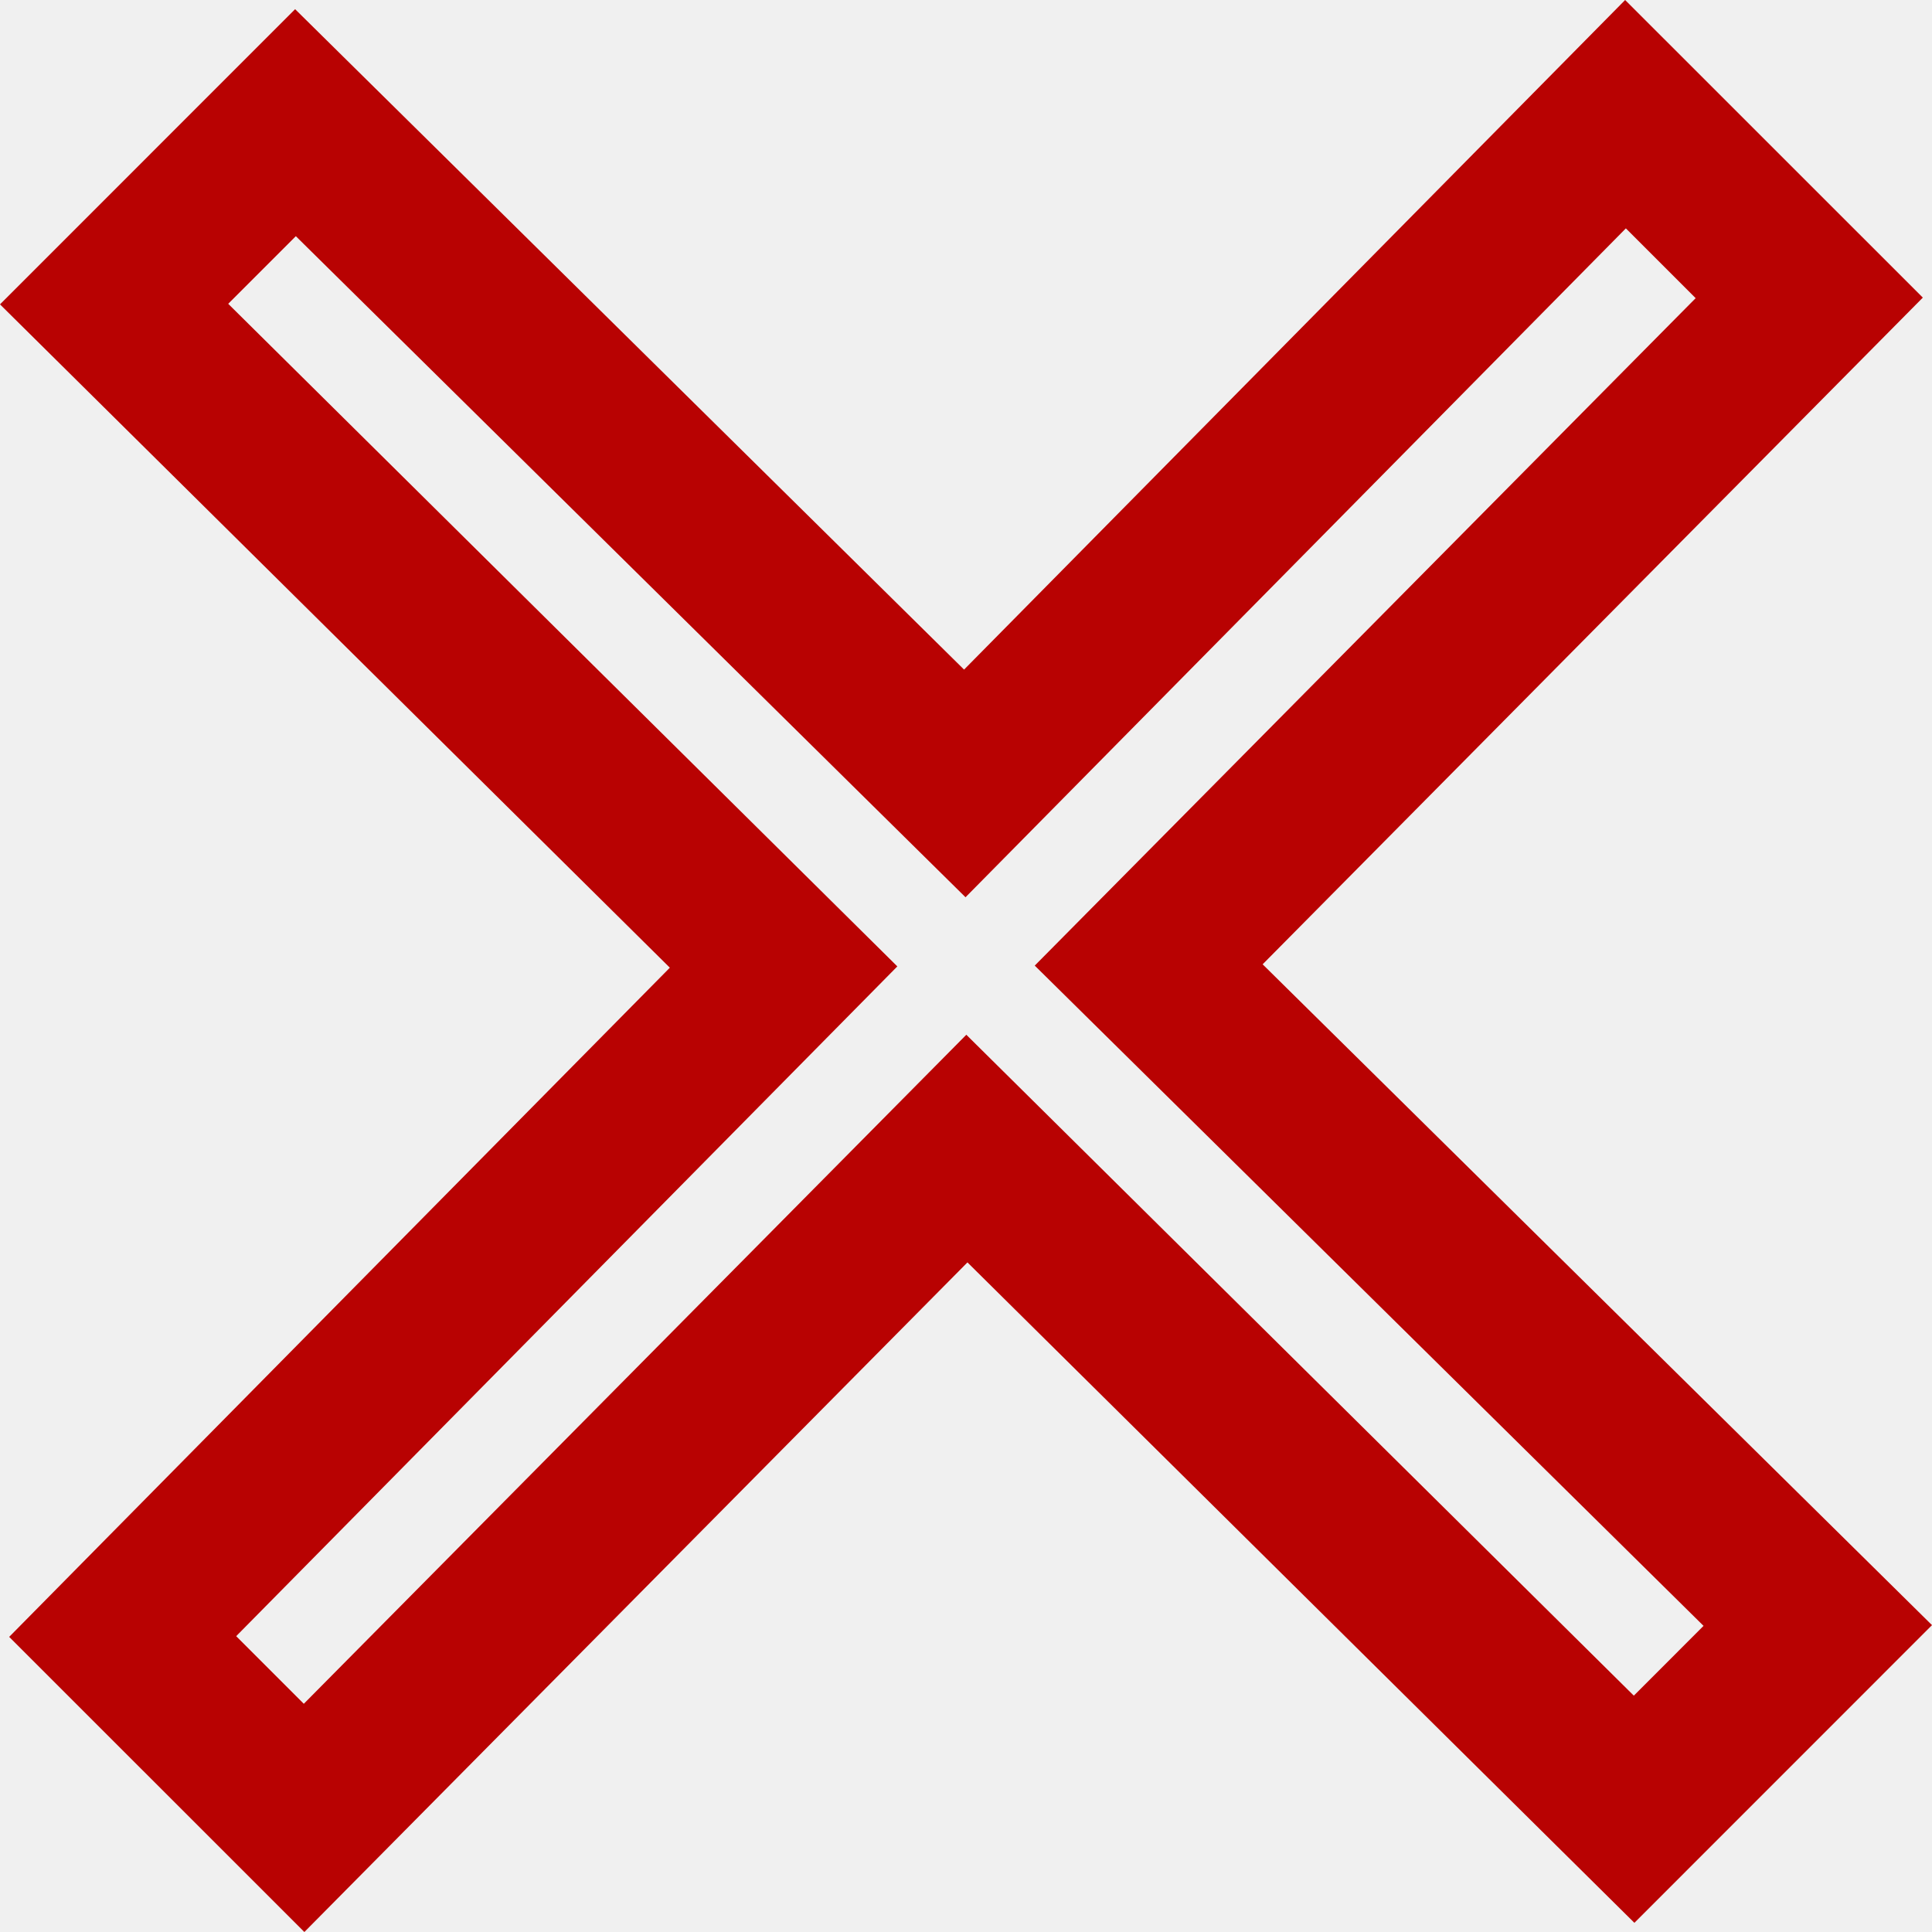
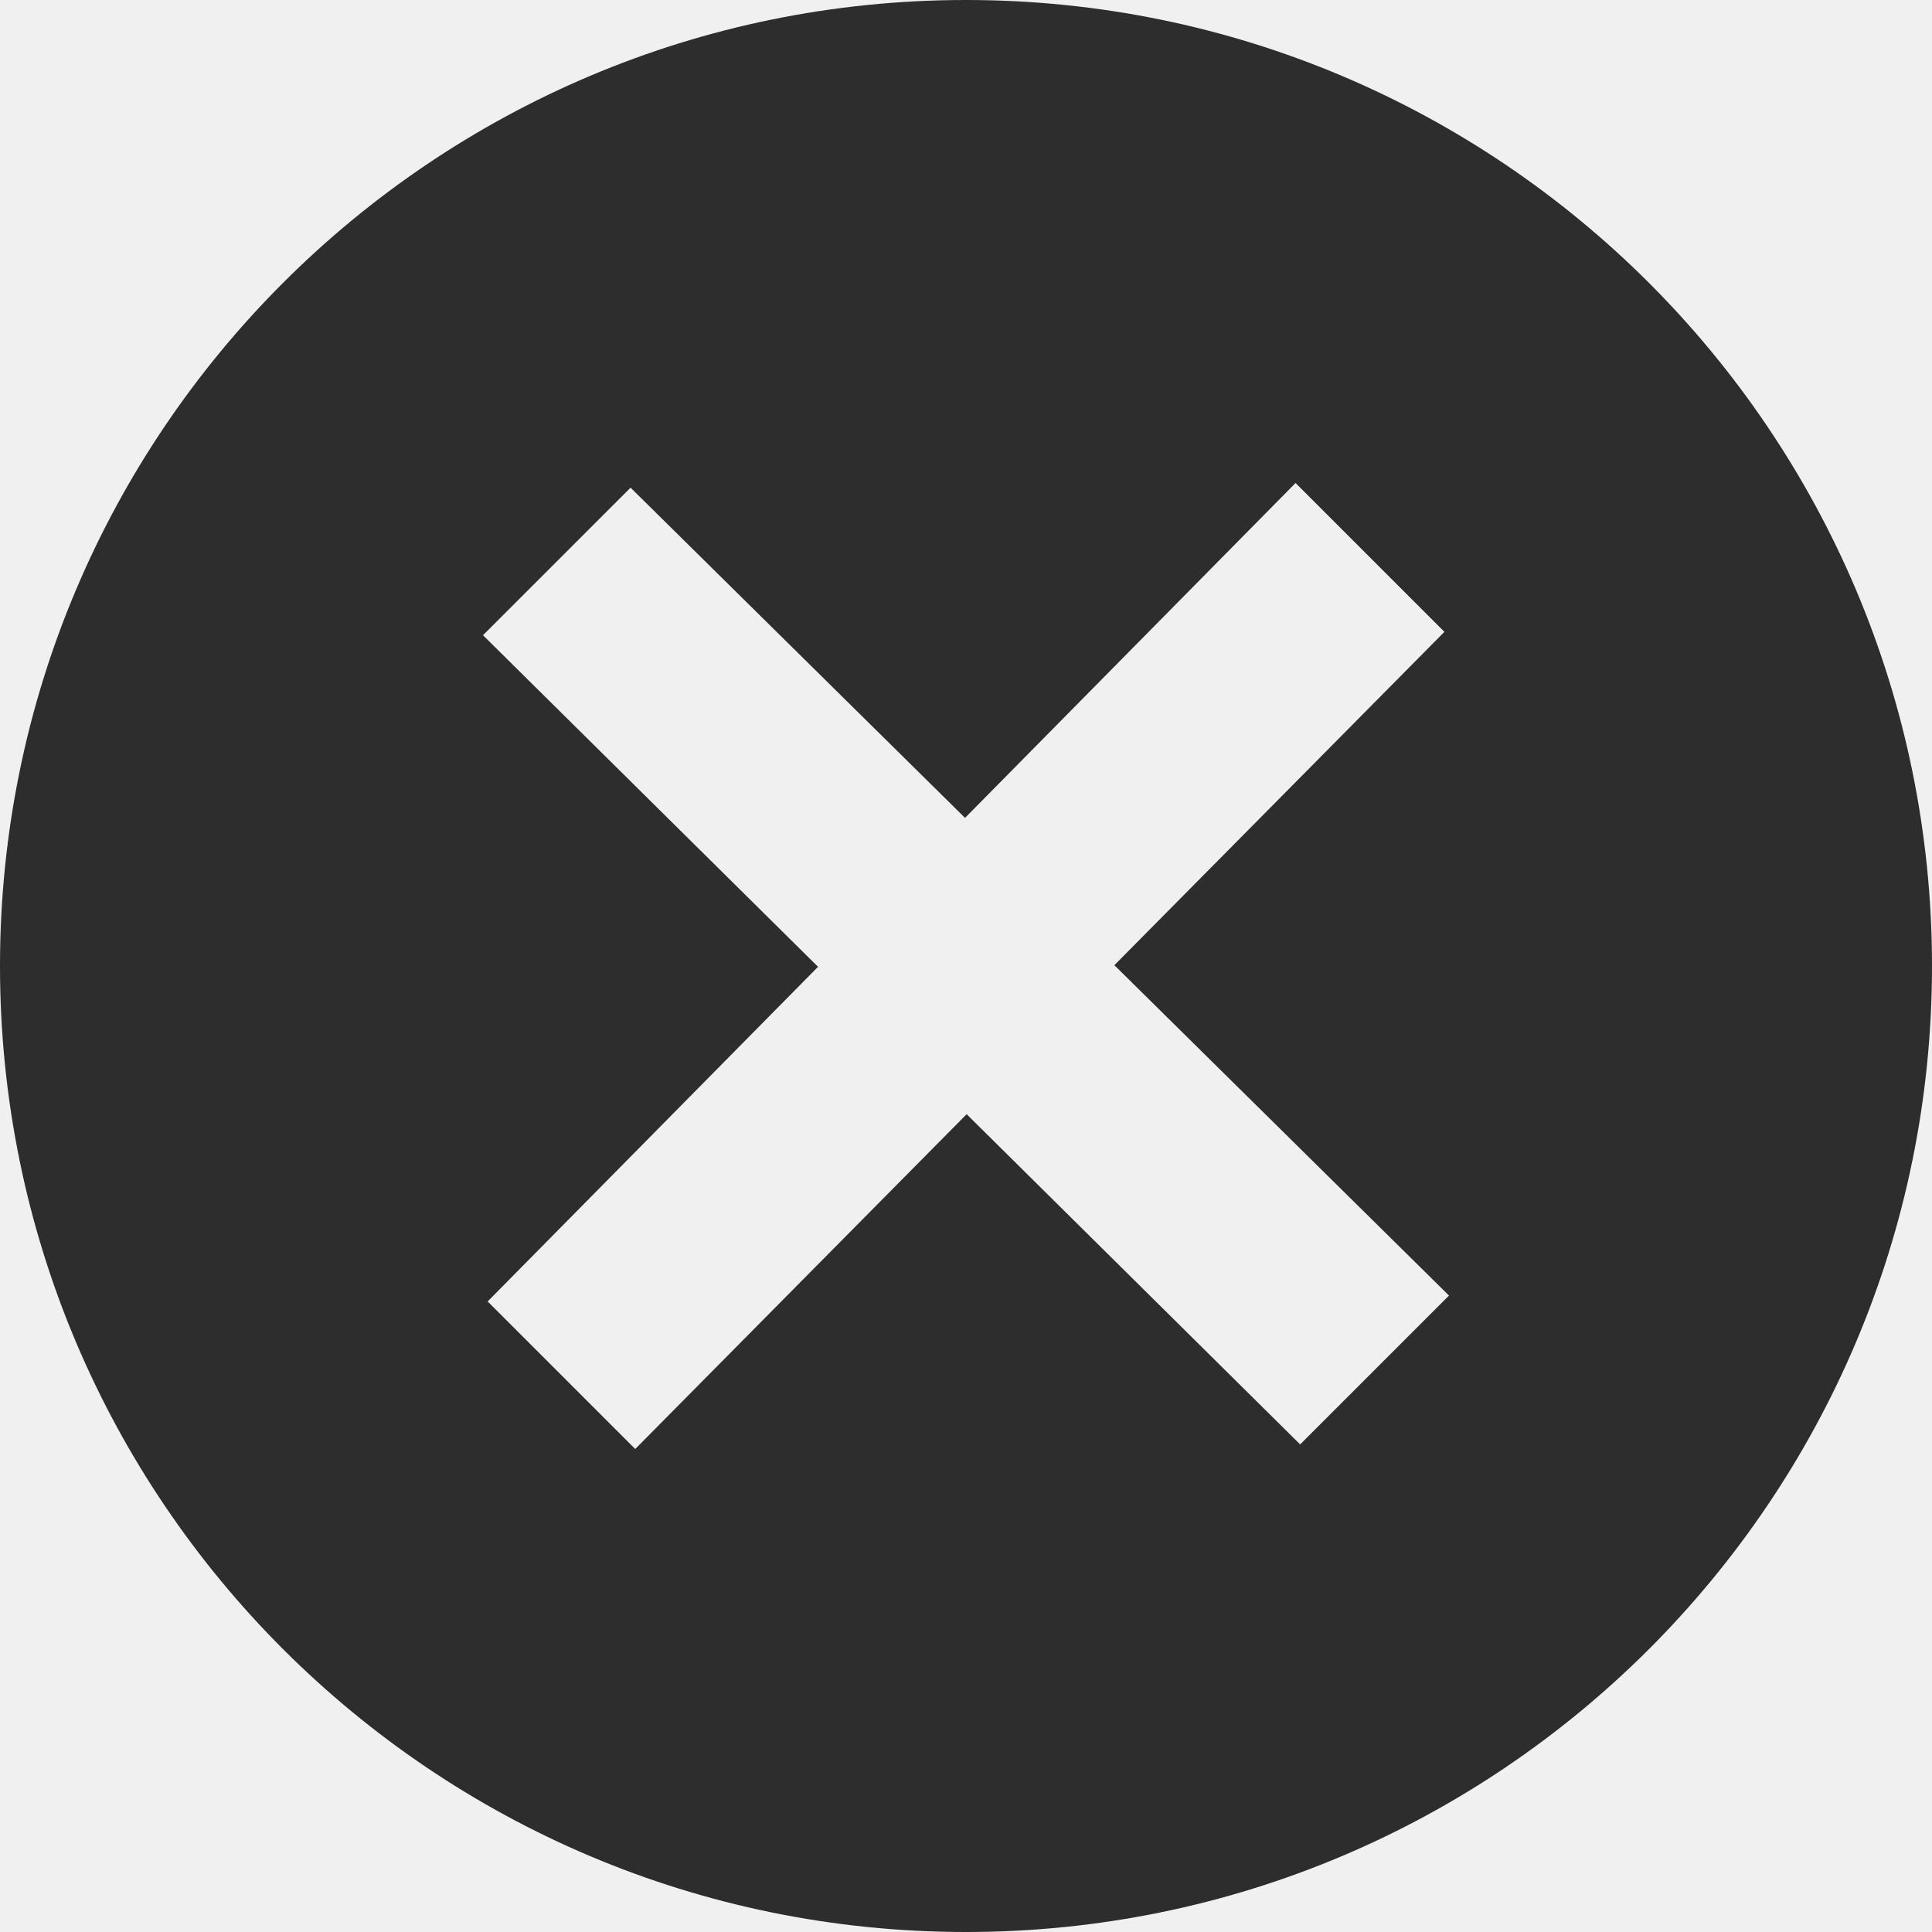
<svg xmlns="http://www.w3.org/2000/svg" width="24" height="24" viewBox="0 0 24 24" fill="none">
-   <g clip-path="url(#clip0)">
-     <path d="M20.197 2.837L21.064 3.704L12.854 11.995L21.162 20.197L20.296 21.064L12.004 12.854L3.774 21.165L2.934 20.325L11.147 12.005L2.835 3.774L3.675 2.934L11.994 11.146L20.197 2.837V2.837ZM20.188 0L11.976 8.318L3.666 0.114L0 3.781L8.321 12.021L0.114 20.334L3.781 24L12.018 15.682L20.303 23.886L24 20.188L15.685 11.979L23.886 3.697L20.188 0V0Z" fill="#B80202" />
-   </g>
-   <defs>
-     <clipPath id="clip0">
-       <rect width="24" height="24" fill="white" />
-     </clipPath>
-   </defs>
+   <path d="M12 0C5.373 0 0 5.373 0 12C0 18.627 5.373 24 12 24C18.627 24 24 18.627 24 12C24 5.373 18.627 0 12 0ZM16.151 17.943L12.008 13.841L7.891 18L6.058 16.167L10.162 12.01L6 7.891L7.833 6.058L11.988 10.16L16.094 6L17.943 7.849L13.843 11.99L18 16.094L16.151 17.943Z" fill="#2D2D2D" />
</svg>
